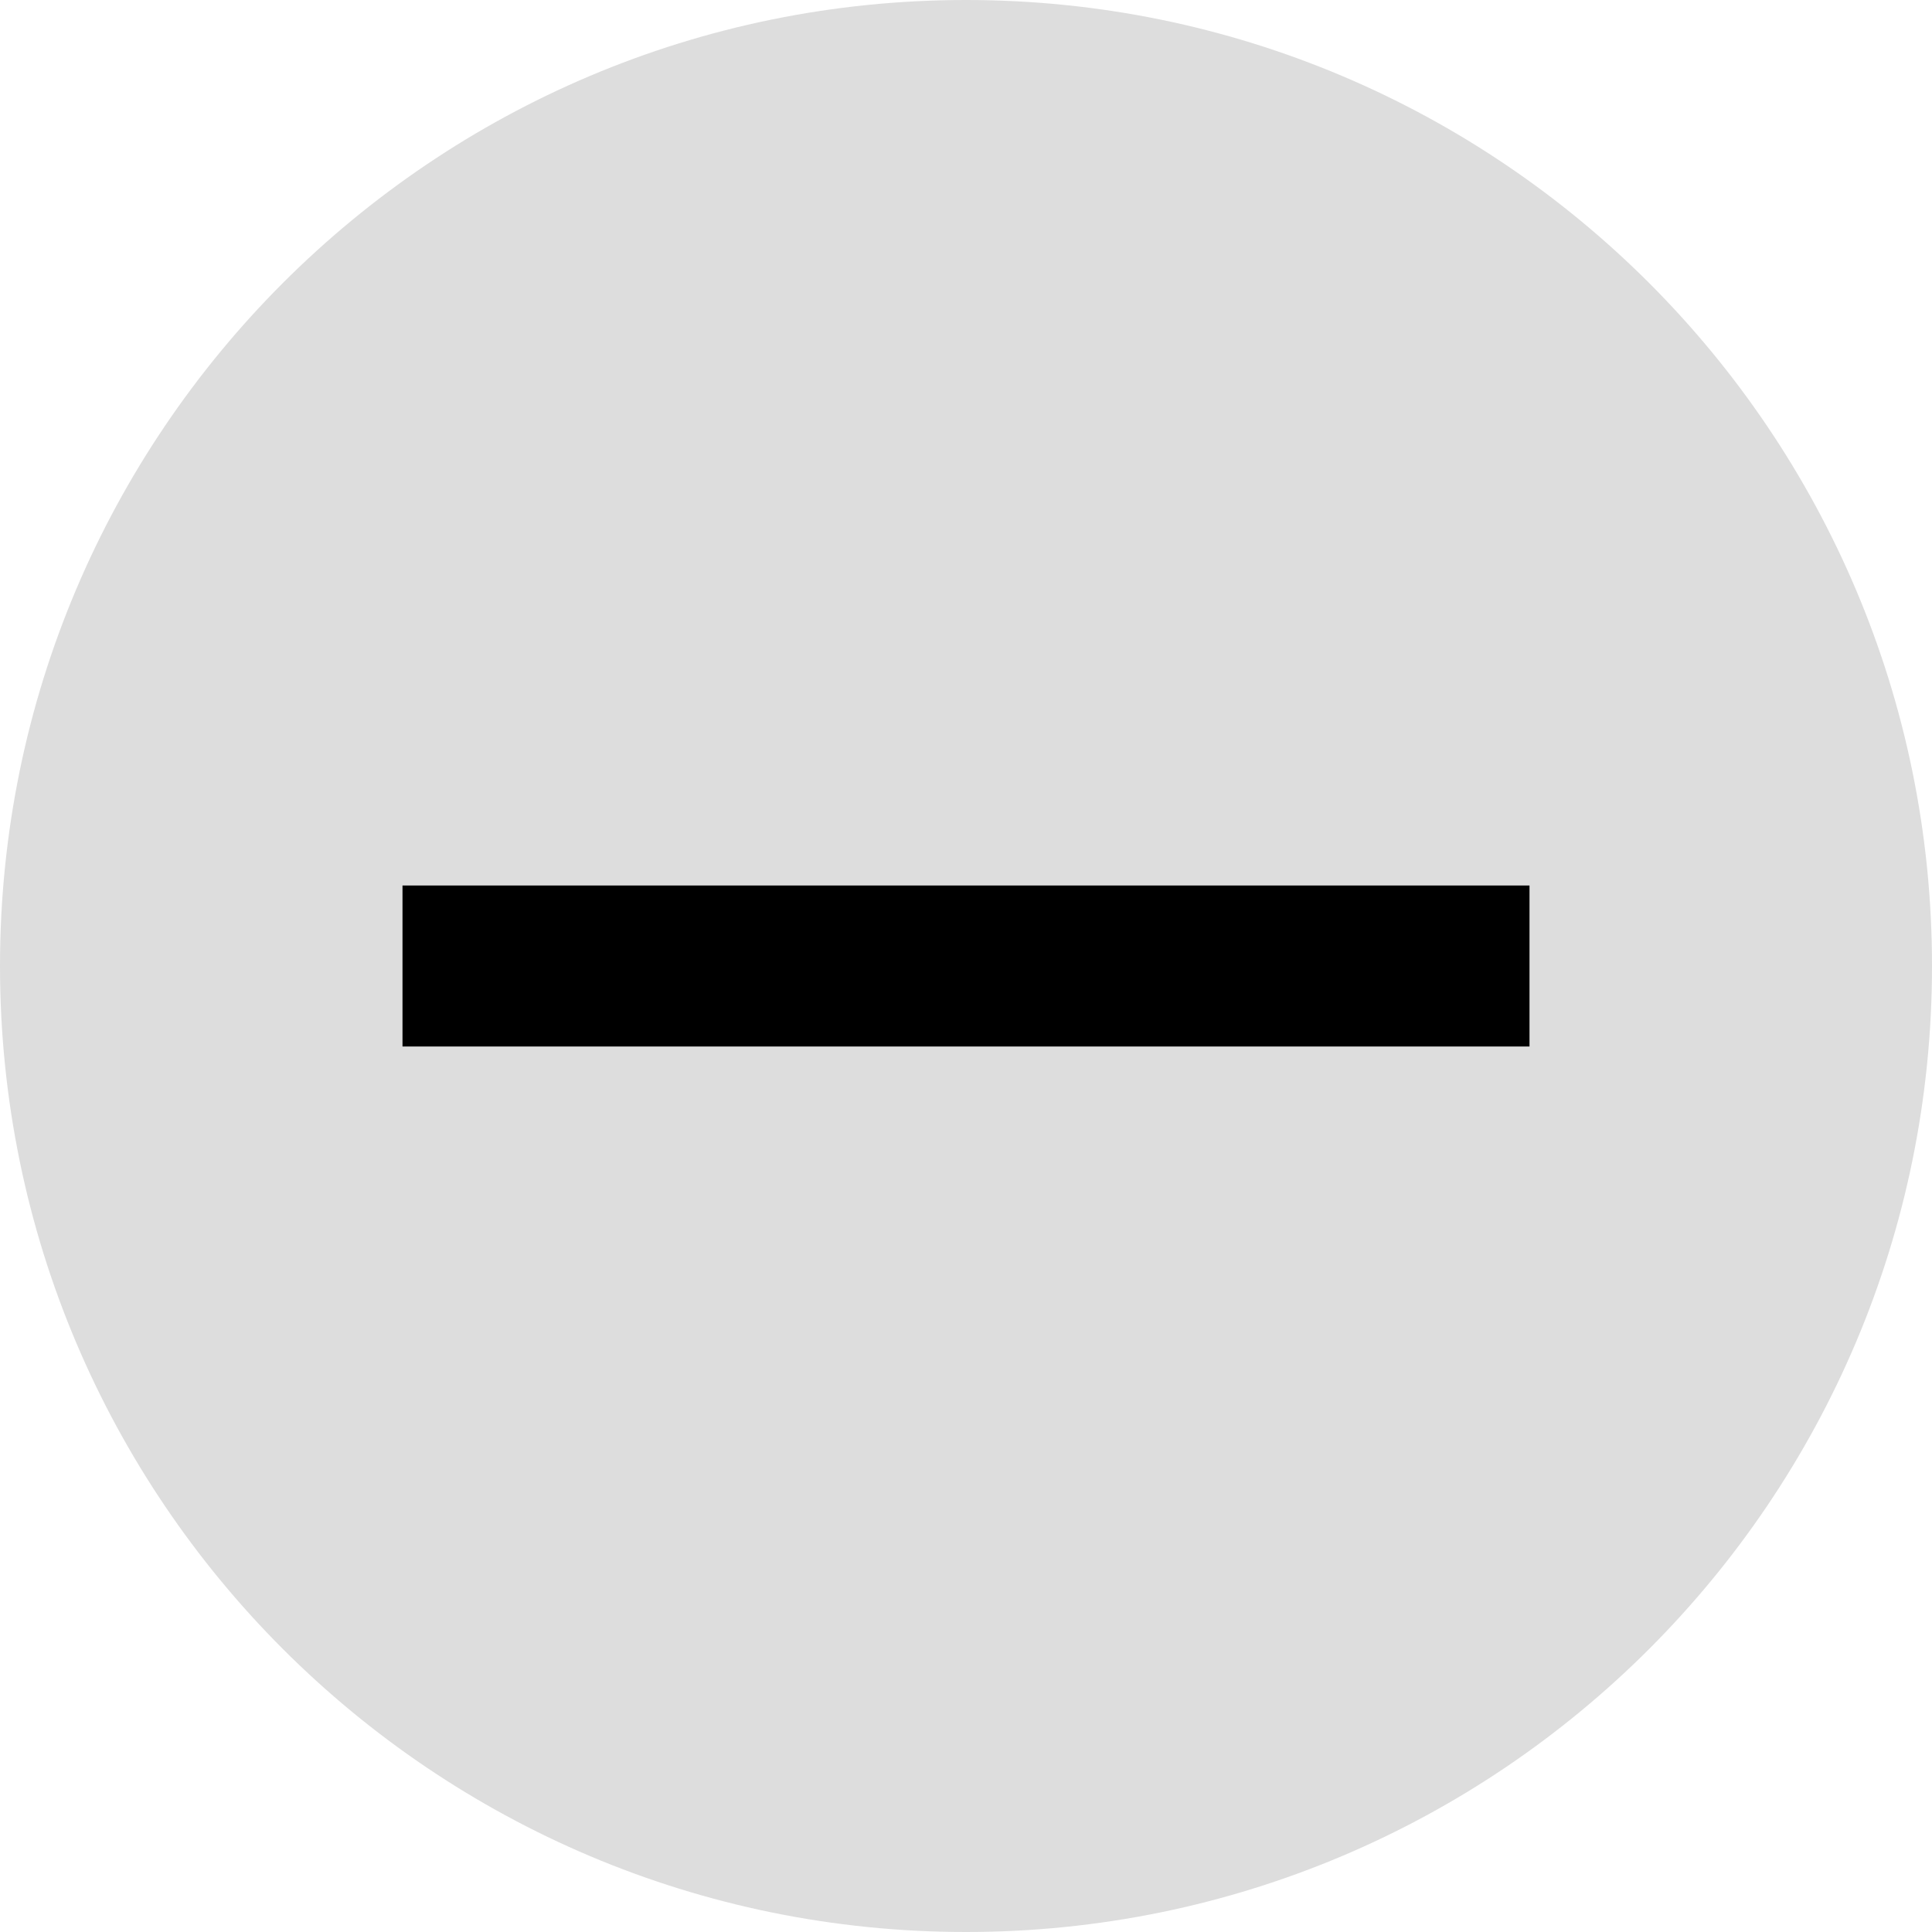
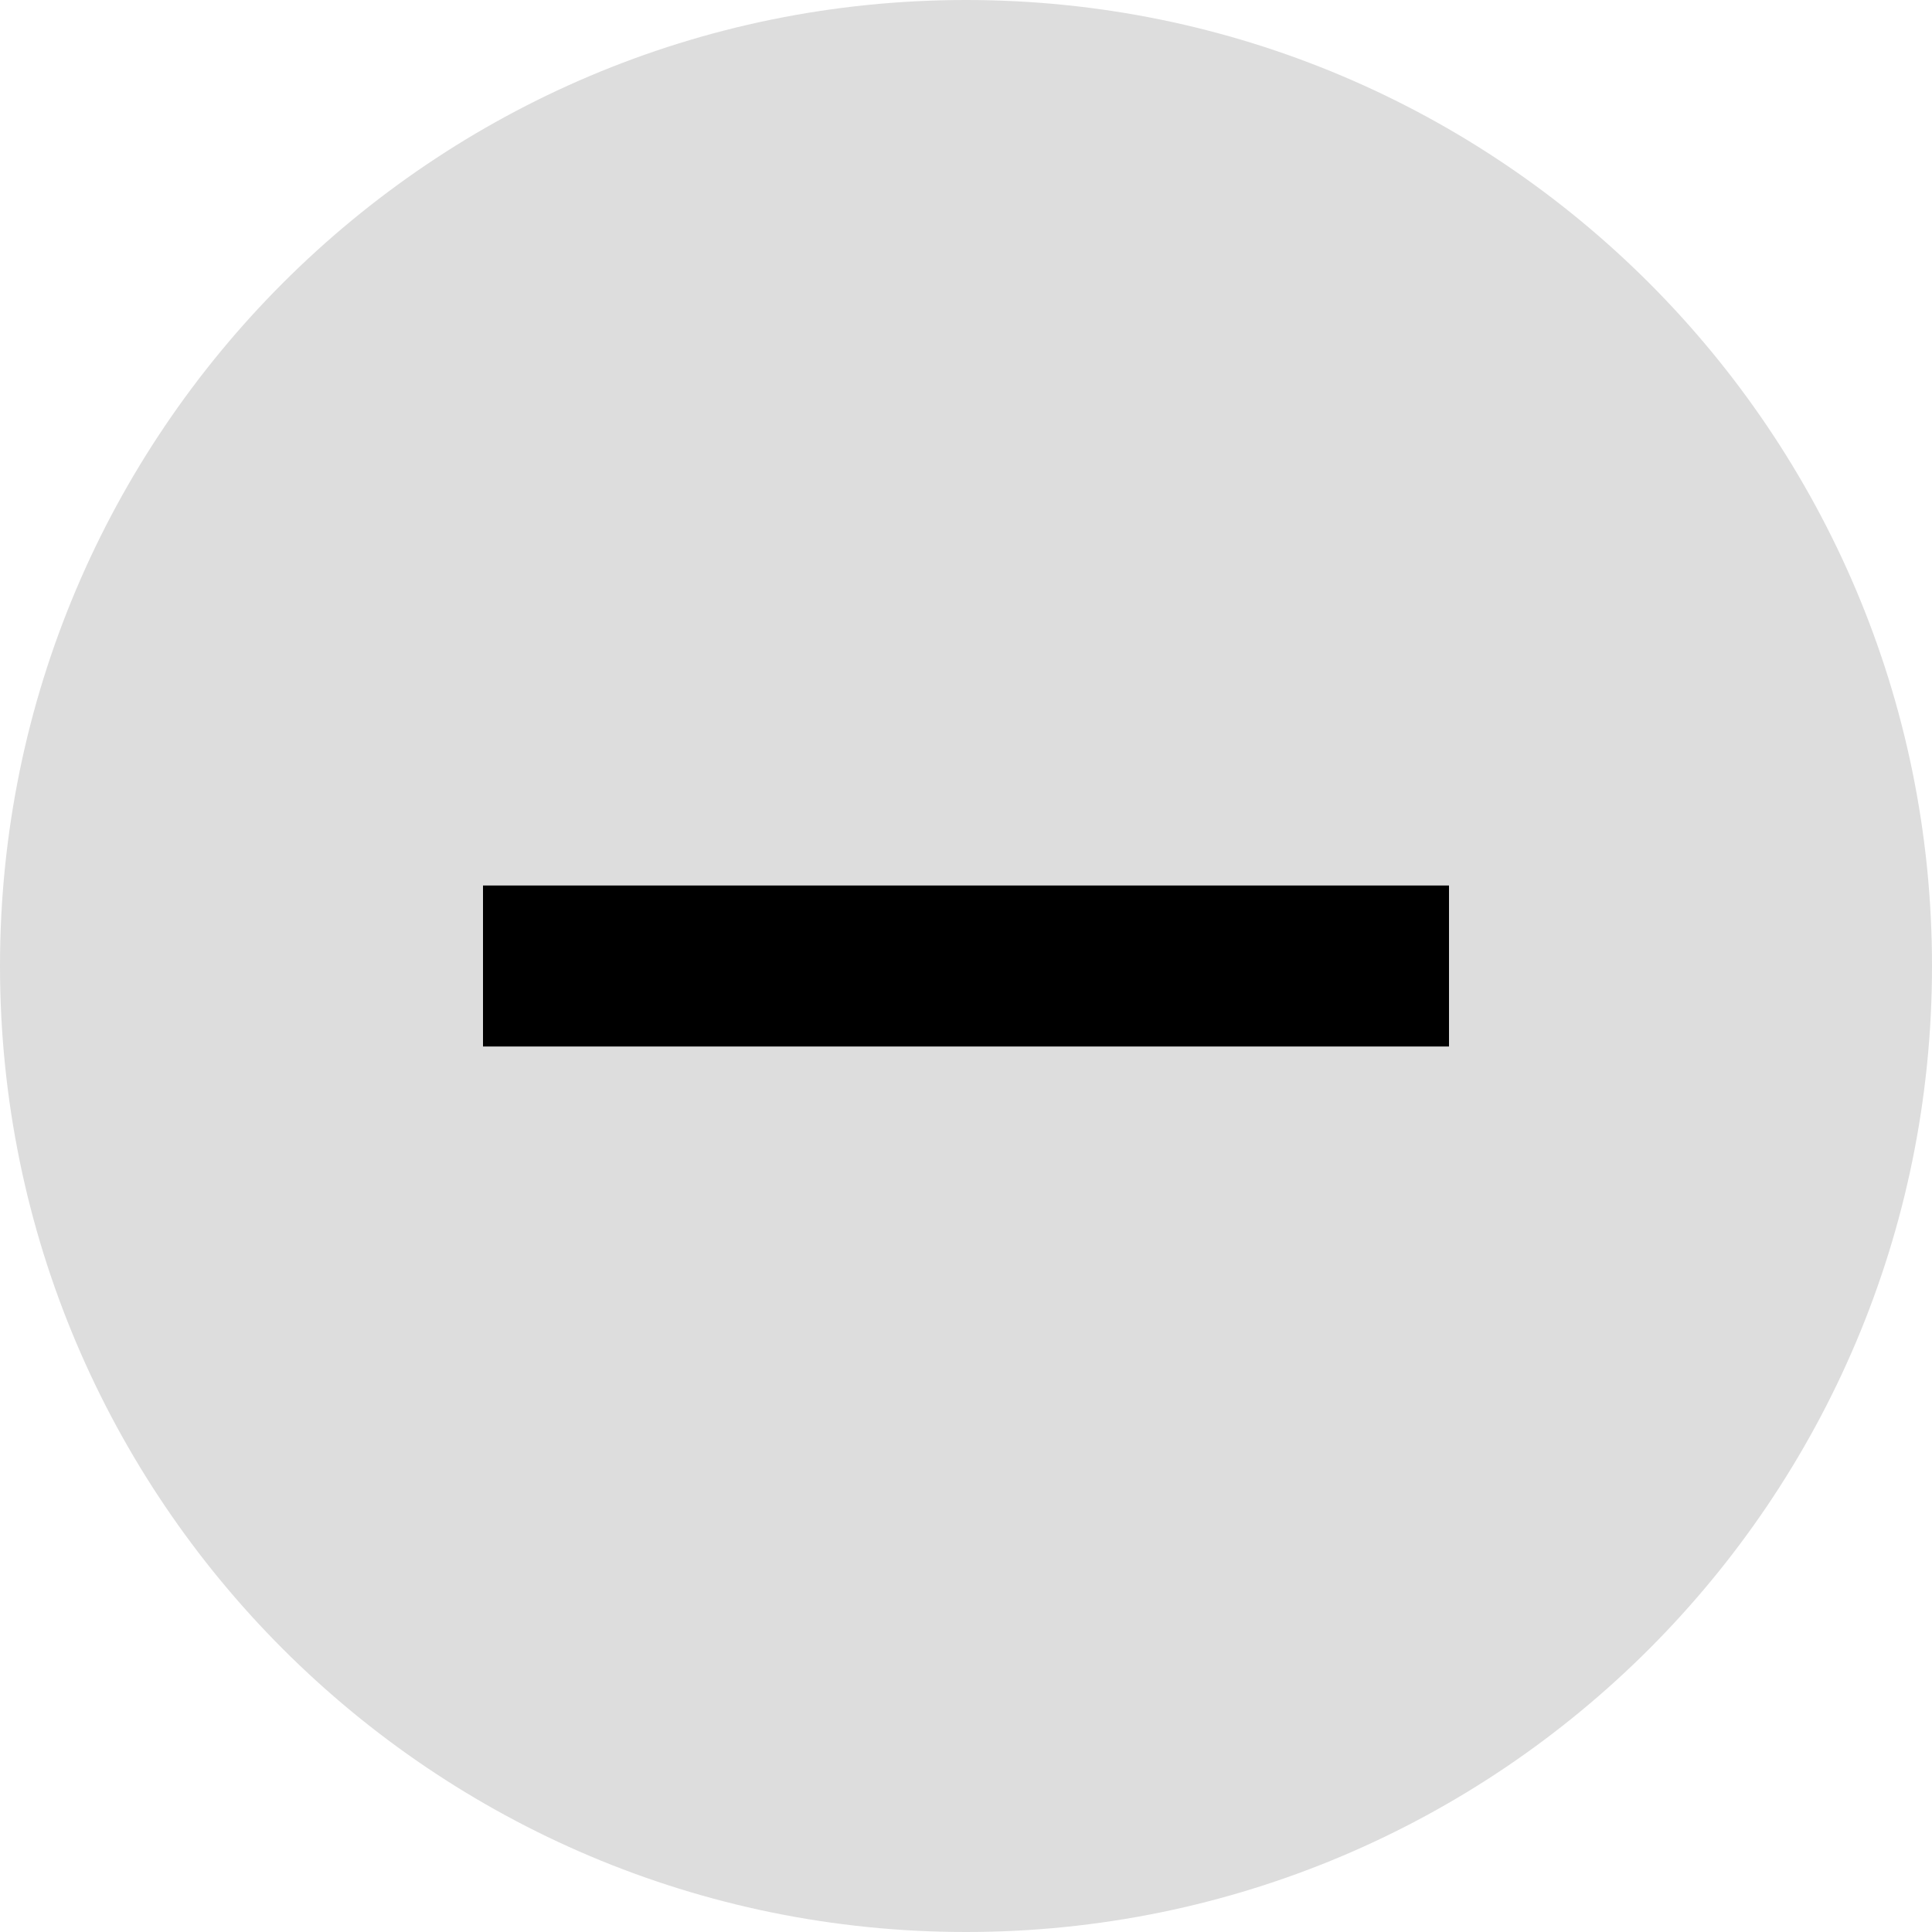
<svg xmlns="http://www.w3.org/2000/svg" viewBox="0 0 24 24" aria-hidden="true">
  <circle fill="#ddd" cx="12" cy="12" r="12" />
-   <rect fill="currentColor" x="5" y="11" width="14" height="2" />
+   <rect fill="currentColor" x="6" y="11" width="12" height="2" />
</svg>
